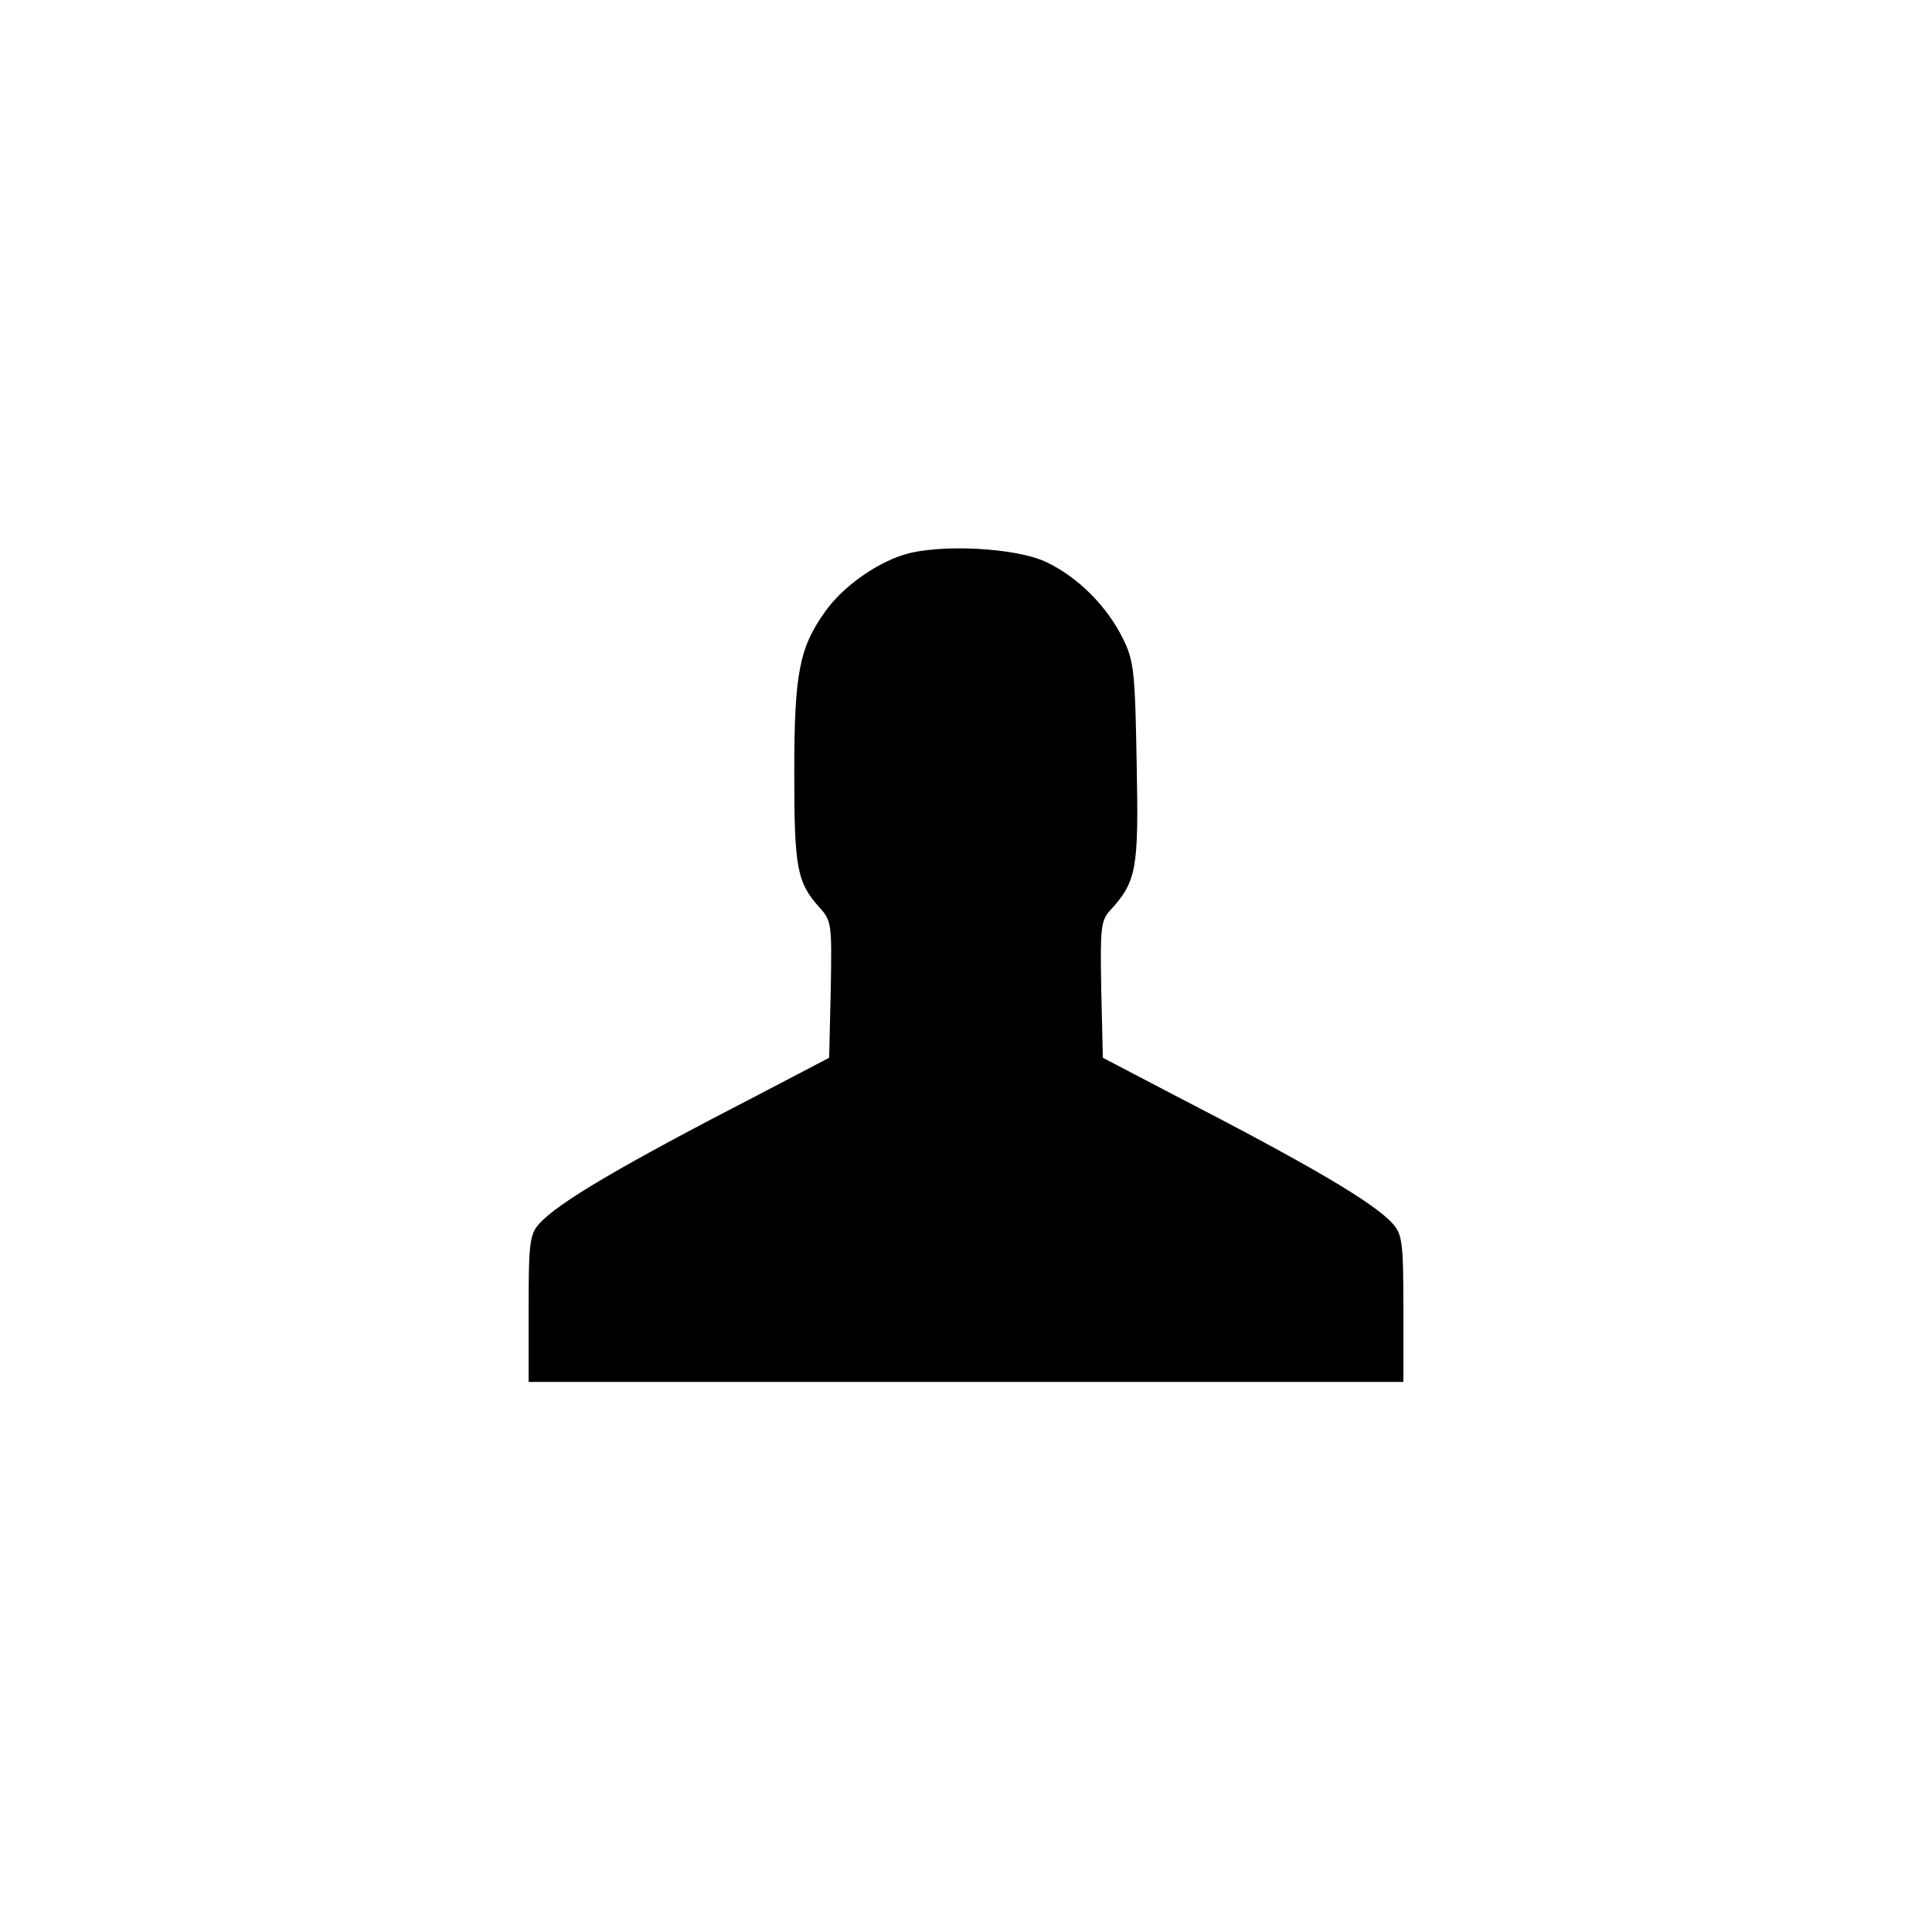
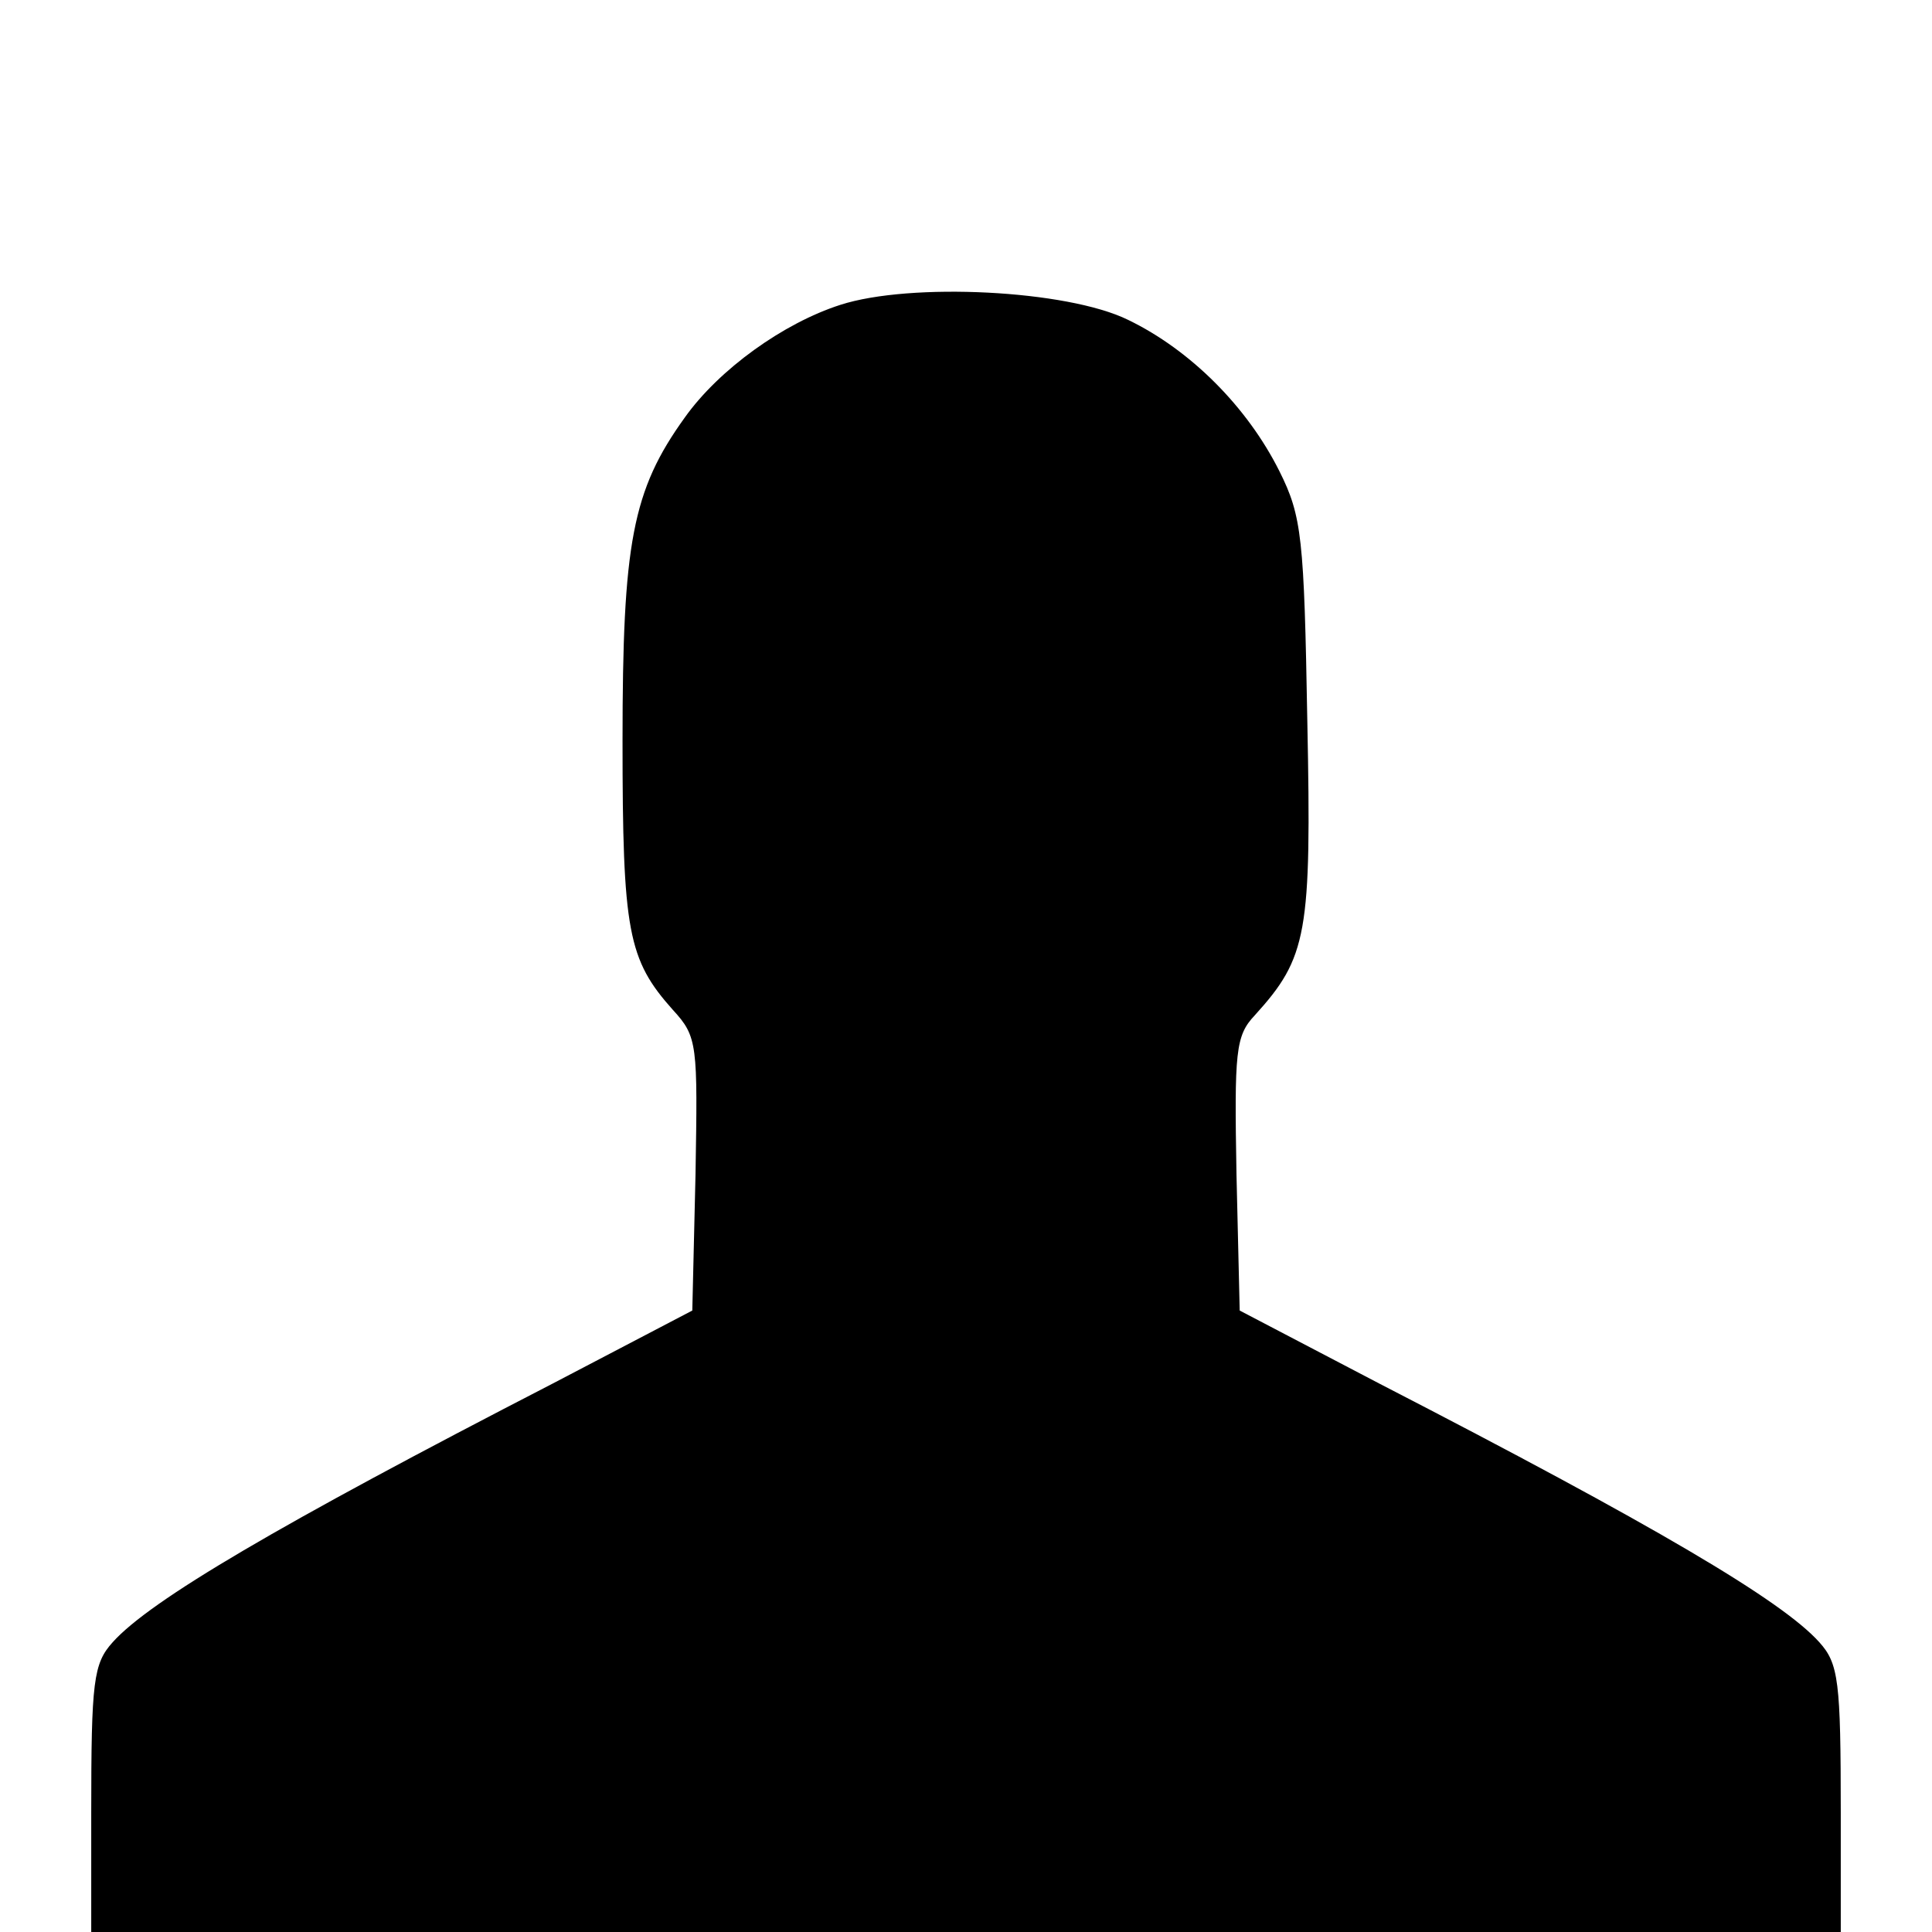
<svg xmlns="http://www.w3.org/2000/svg" width="360" height="360" preserveAspectRatio="xMidYMid meet">
  <g>
    <rect fill="none" id="canvas_background" height="602" width="802" y="-1" x="-1" />
  </g>
  <g>
-     <g id="svg_1" fill="#000000" transform="translate(0,360) scale(0.1,-0.1) ">
+     <g id="svg_1" fill="#000000" transform="translate(-180,570) scale(0.2,-0.2) ">
      <path stroke="null" id="svg_3" d="m1683,2566c-53,-17 -113,-60 -145,-105c-49,-68 -58,-117 -58,-301c0,-178 5,-204 47,-251c23,-25 23,-32 21,-153l-3,-127l-130,-68c-256,-132 -375,-202 -410,-241c-18,-20 -20,-36 -20,-159l0,-136l815,0l815,0l0,136c0,123 -2,139 -20,159c-35,39 -154,109 -410,241l-130,68l-3,127c-2,114 -1,129 17,148c49,54 53,76 49,274c-3,171 -5,191 -26,233c-30,60 -83,113 -141,141c-57,28 -203,35 -268,14z" />
    </g>
  </g>
</svg>
